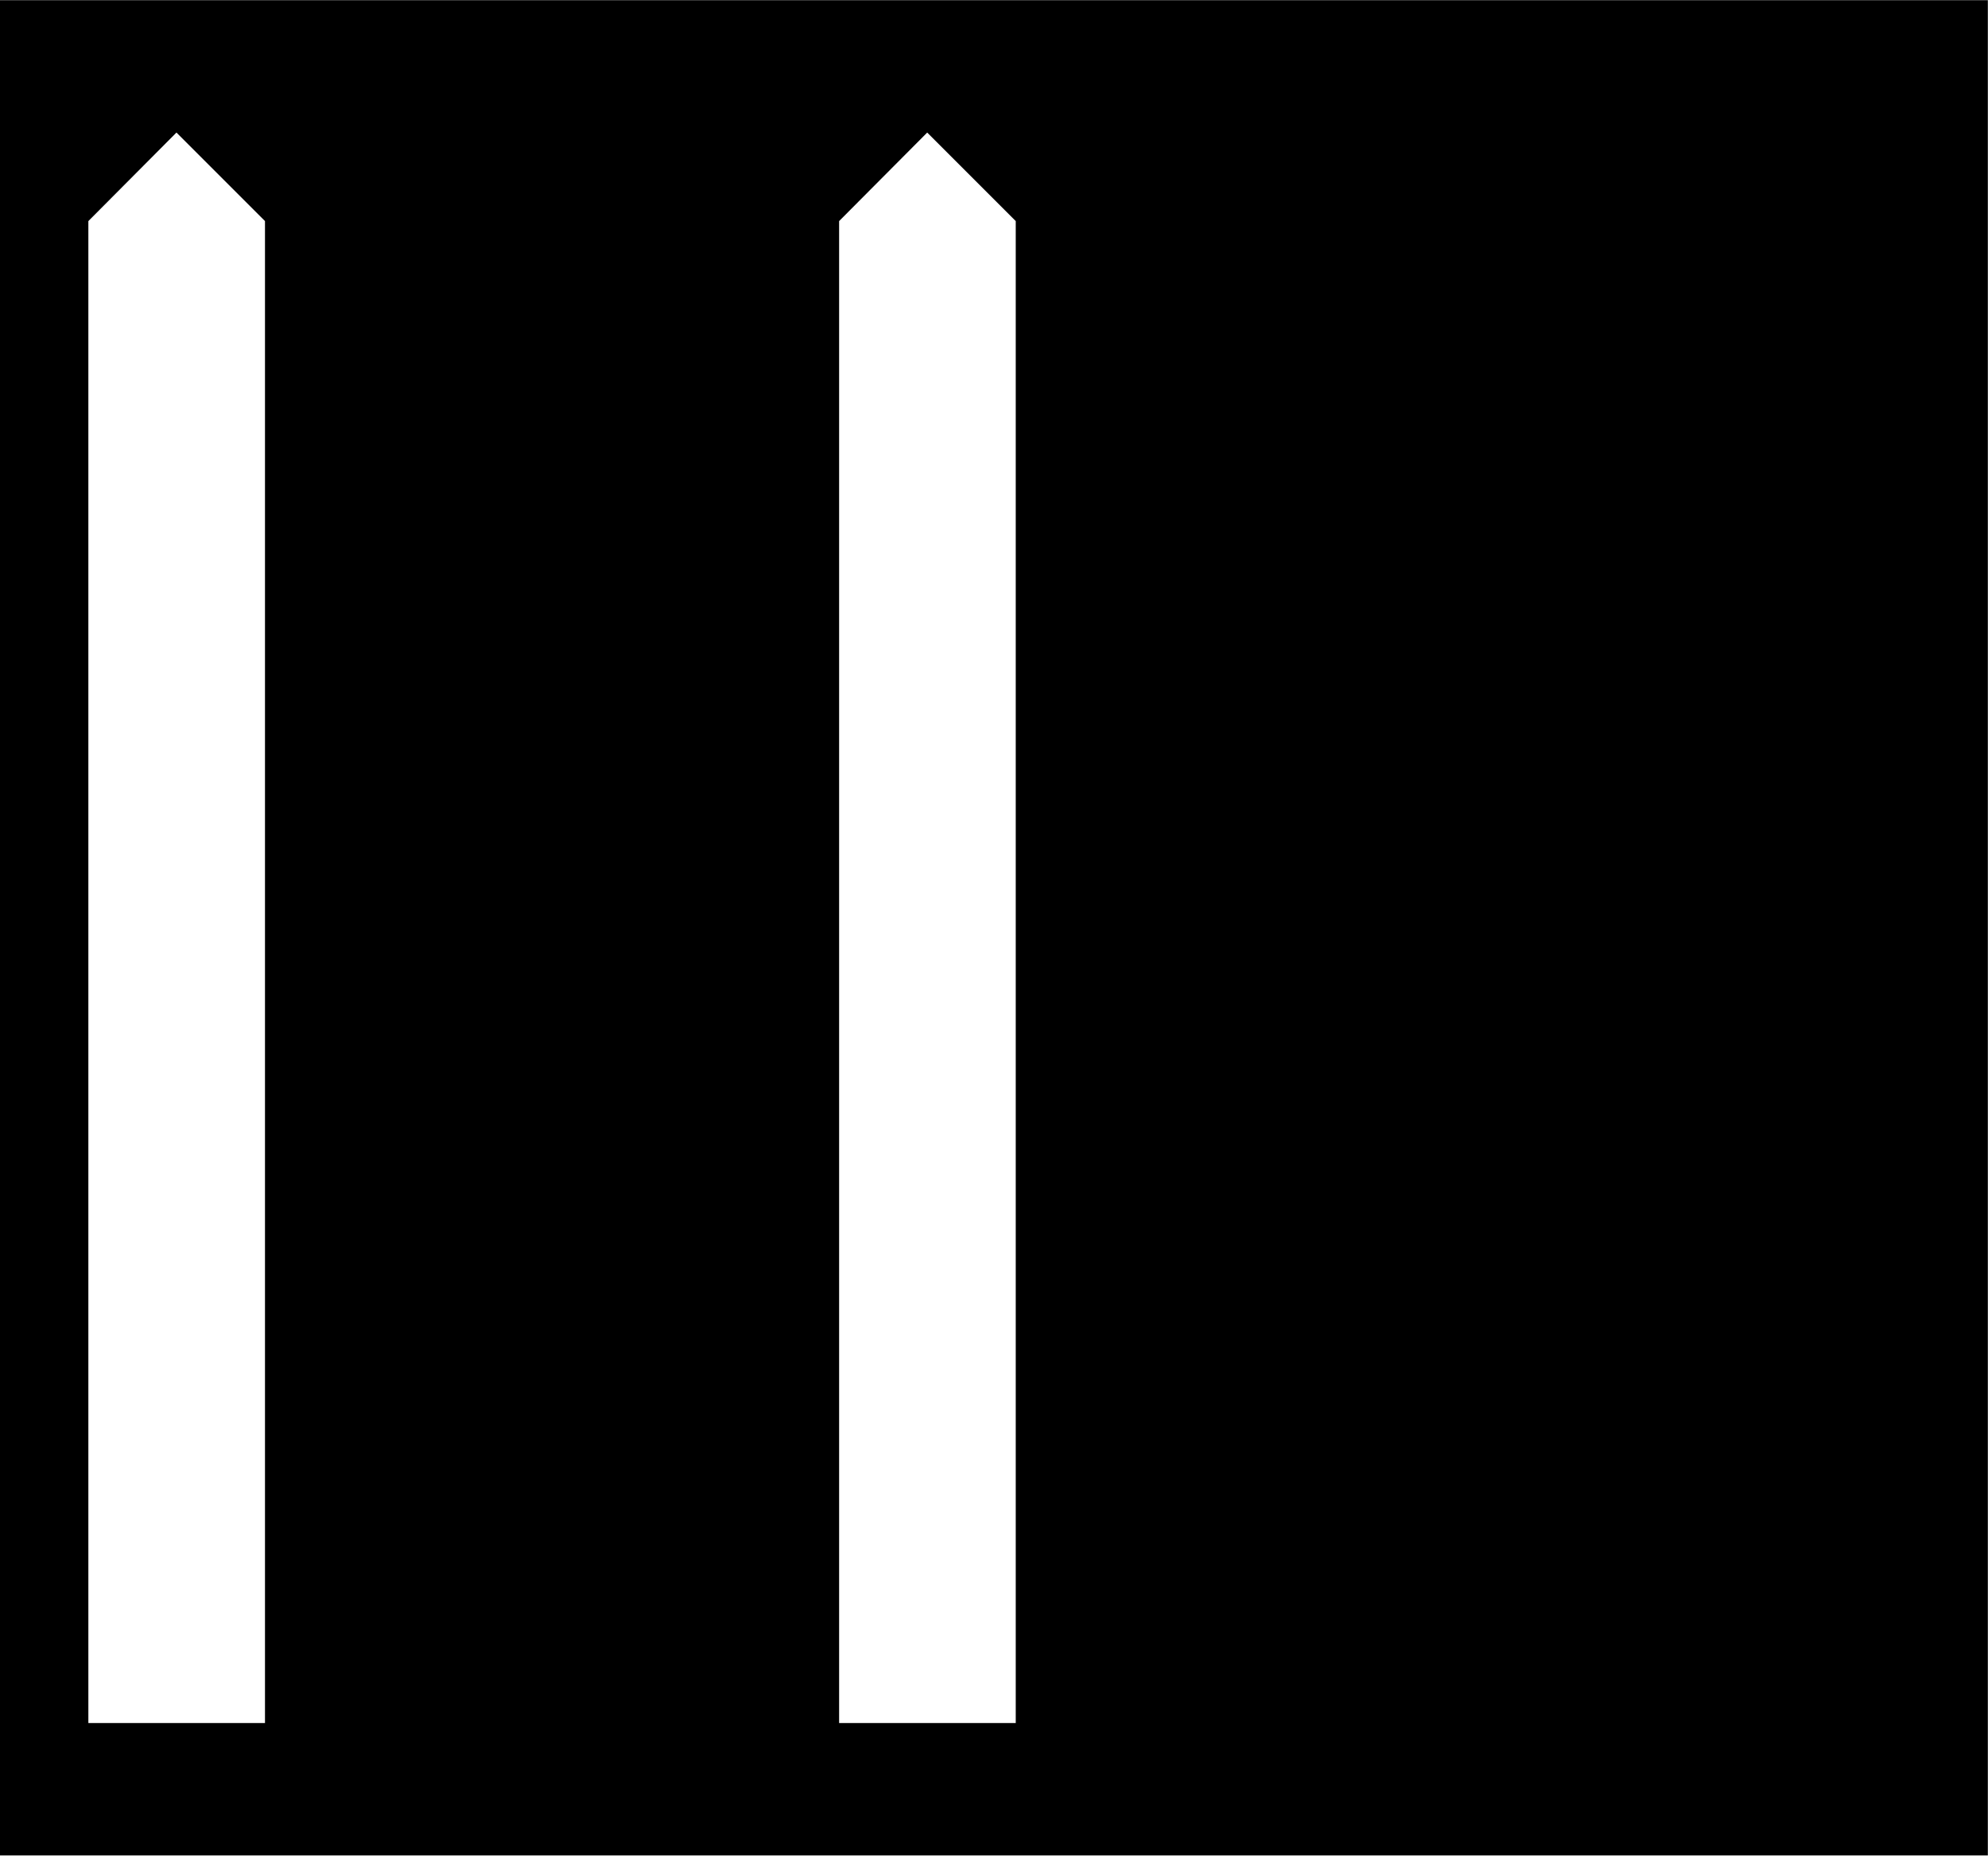
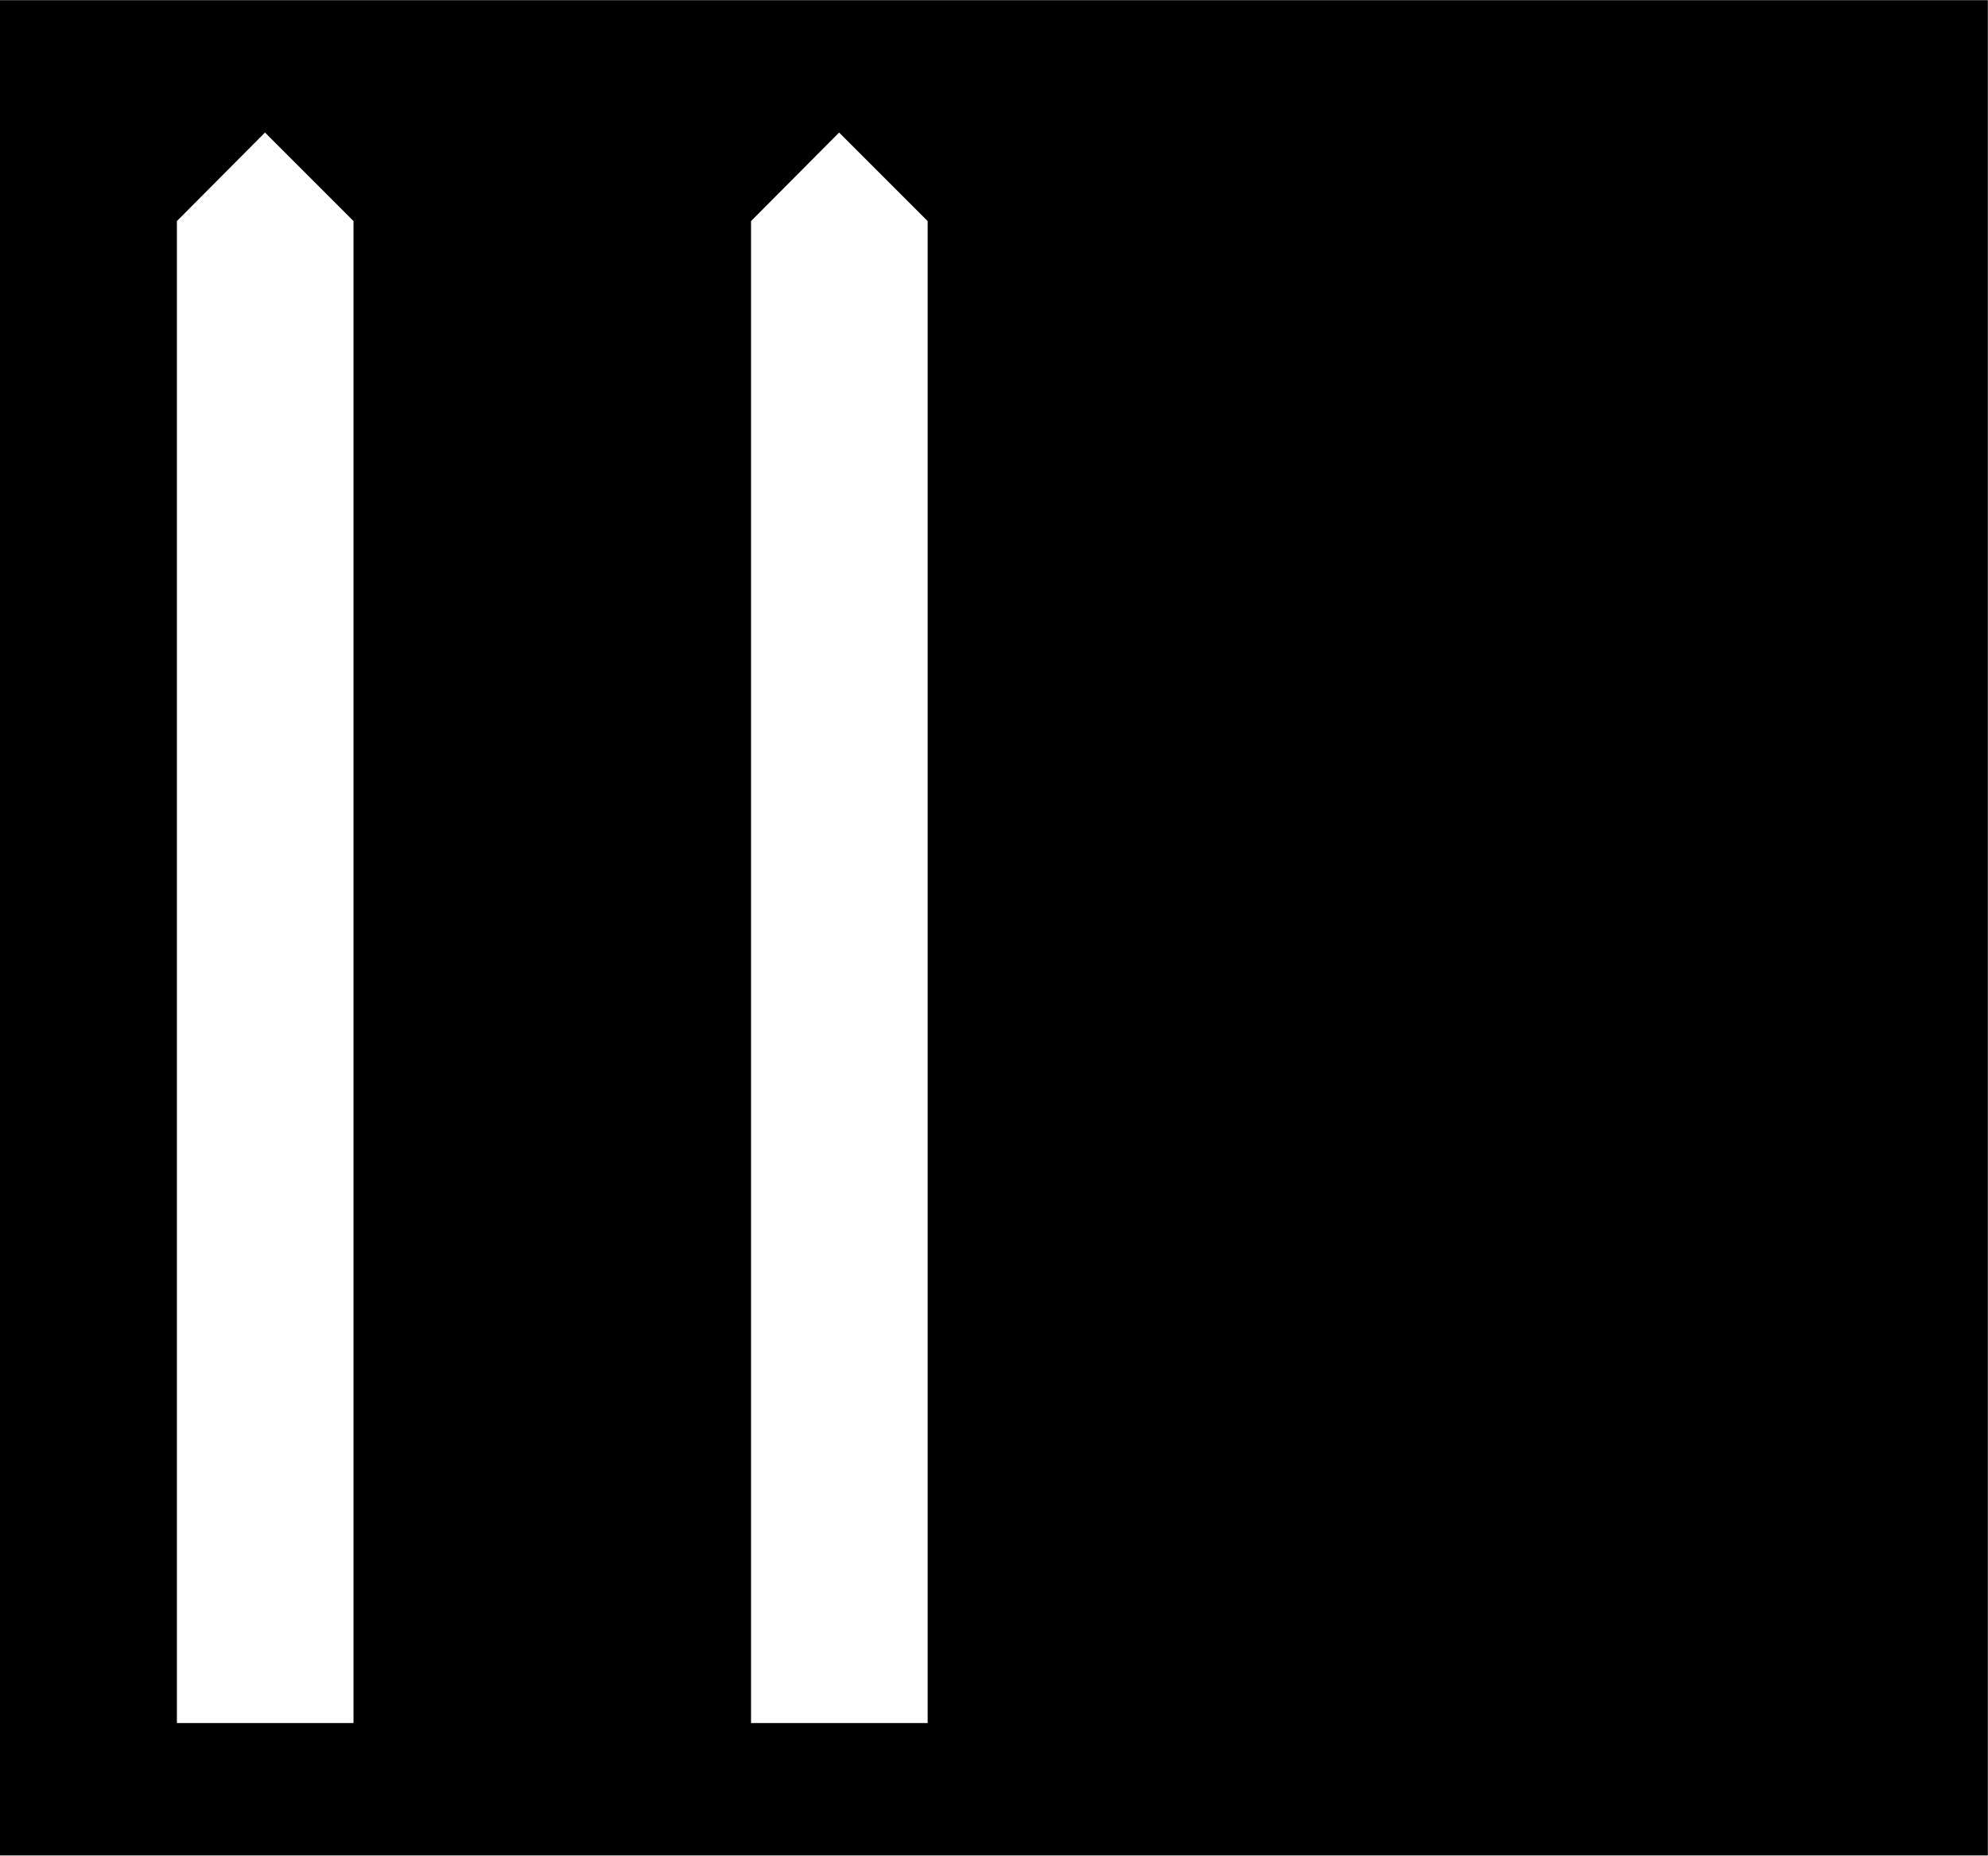
<svg xmlns="http://www.w3.org/2000/svg" width="17.143" height="16" viewBox="0 0 4.536 4.233" version="1.1" id="svg1">
  <defs id="defs1" />
  <g id="layer1" transform="translate(-57.26339,-53.44584)">
    <rect style="fill:#000000;stroke-width:0.403;stroke-miterlimit:5" id="rect1" width="4.536" height="4.233" x="57.263" y="53.446" />
-     <path style="fill:#ffffff;fill-opacity:1;stroke:none;stroke-width:0.403;stroke-miterlimit:5" d="m 57.465,53.95 v 3.427 h 0.403 v -3.427 l -0.202,-0.202 z" id="path18" />
-     <path style="fill:#ffffff;fill-opacity:1;stroke:none;stroke-width:0.403;stroke-miterlimit:5" d="m 59.178,53.95 v 3.427 h 0.403 v -3.427 l -0.202,-0.202 z" id="path18-1" />
+     <path style="fill:#ffffff;fill-opacity:1;stroke:none;stroke-width:0.403;stroke-miterlimit:5" d="m 57.667,53.95 v 3.427 h 0.403 v -3.427 l -0.202,-0.202 z" id="path18" />
+     <path style="fill:#ffffff;fill-opacity:1;stroke:none;stroke-width:0.403;stroke-miterlimit:5" d="m 58.977,53.95 v 3.427 h 0.403 v -3.427 l -0.202,-0.202 z" id="path18-1" />
  </g>
</svg>
